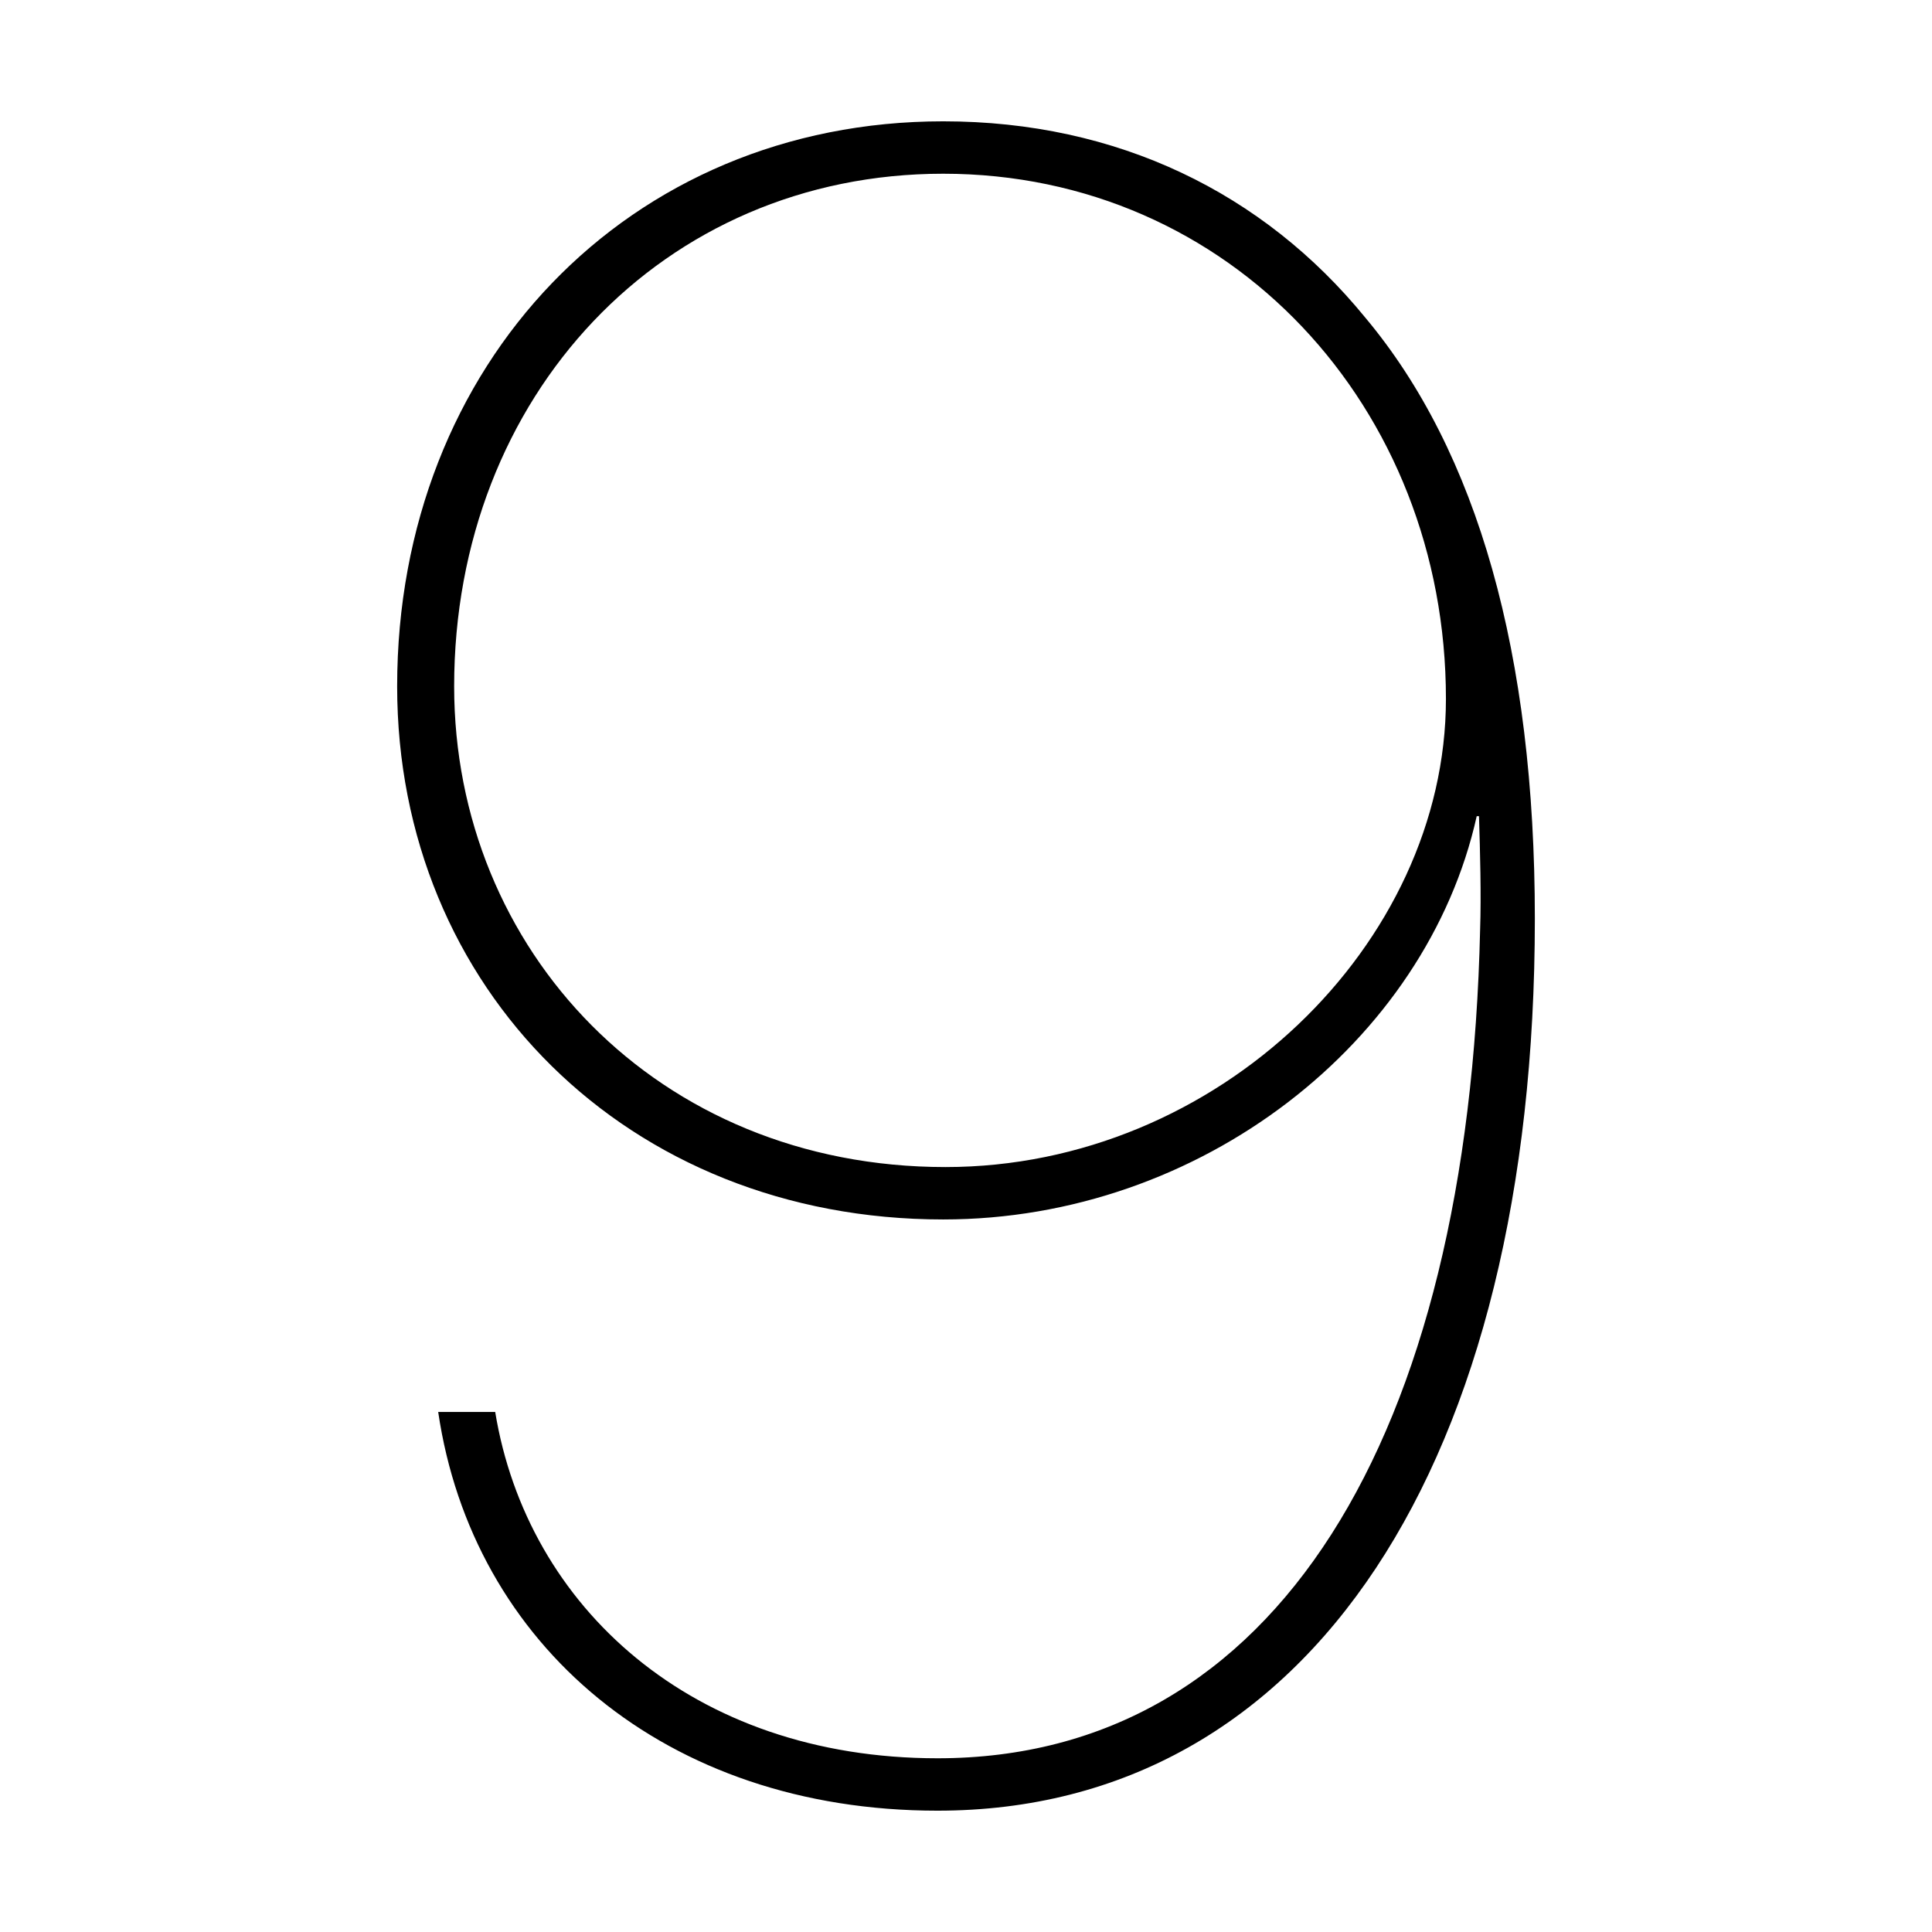
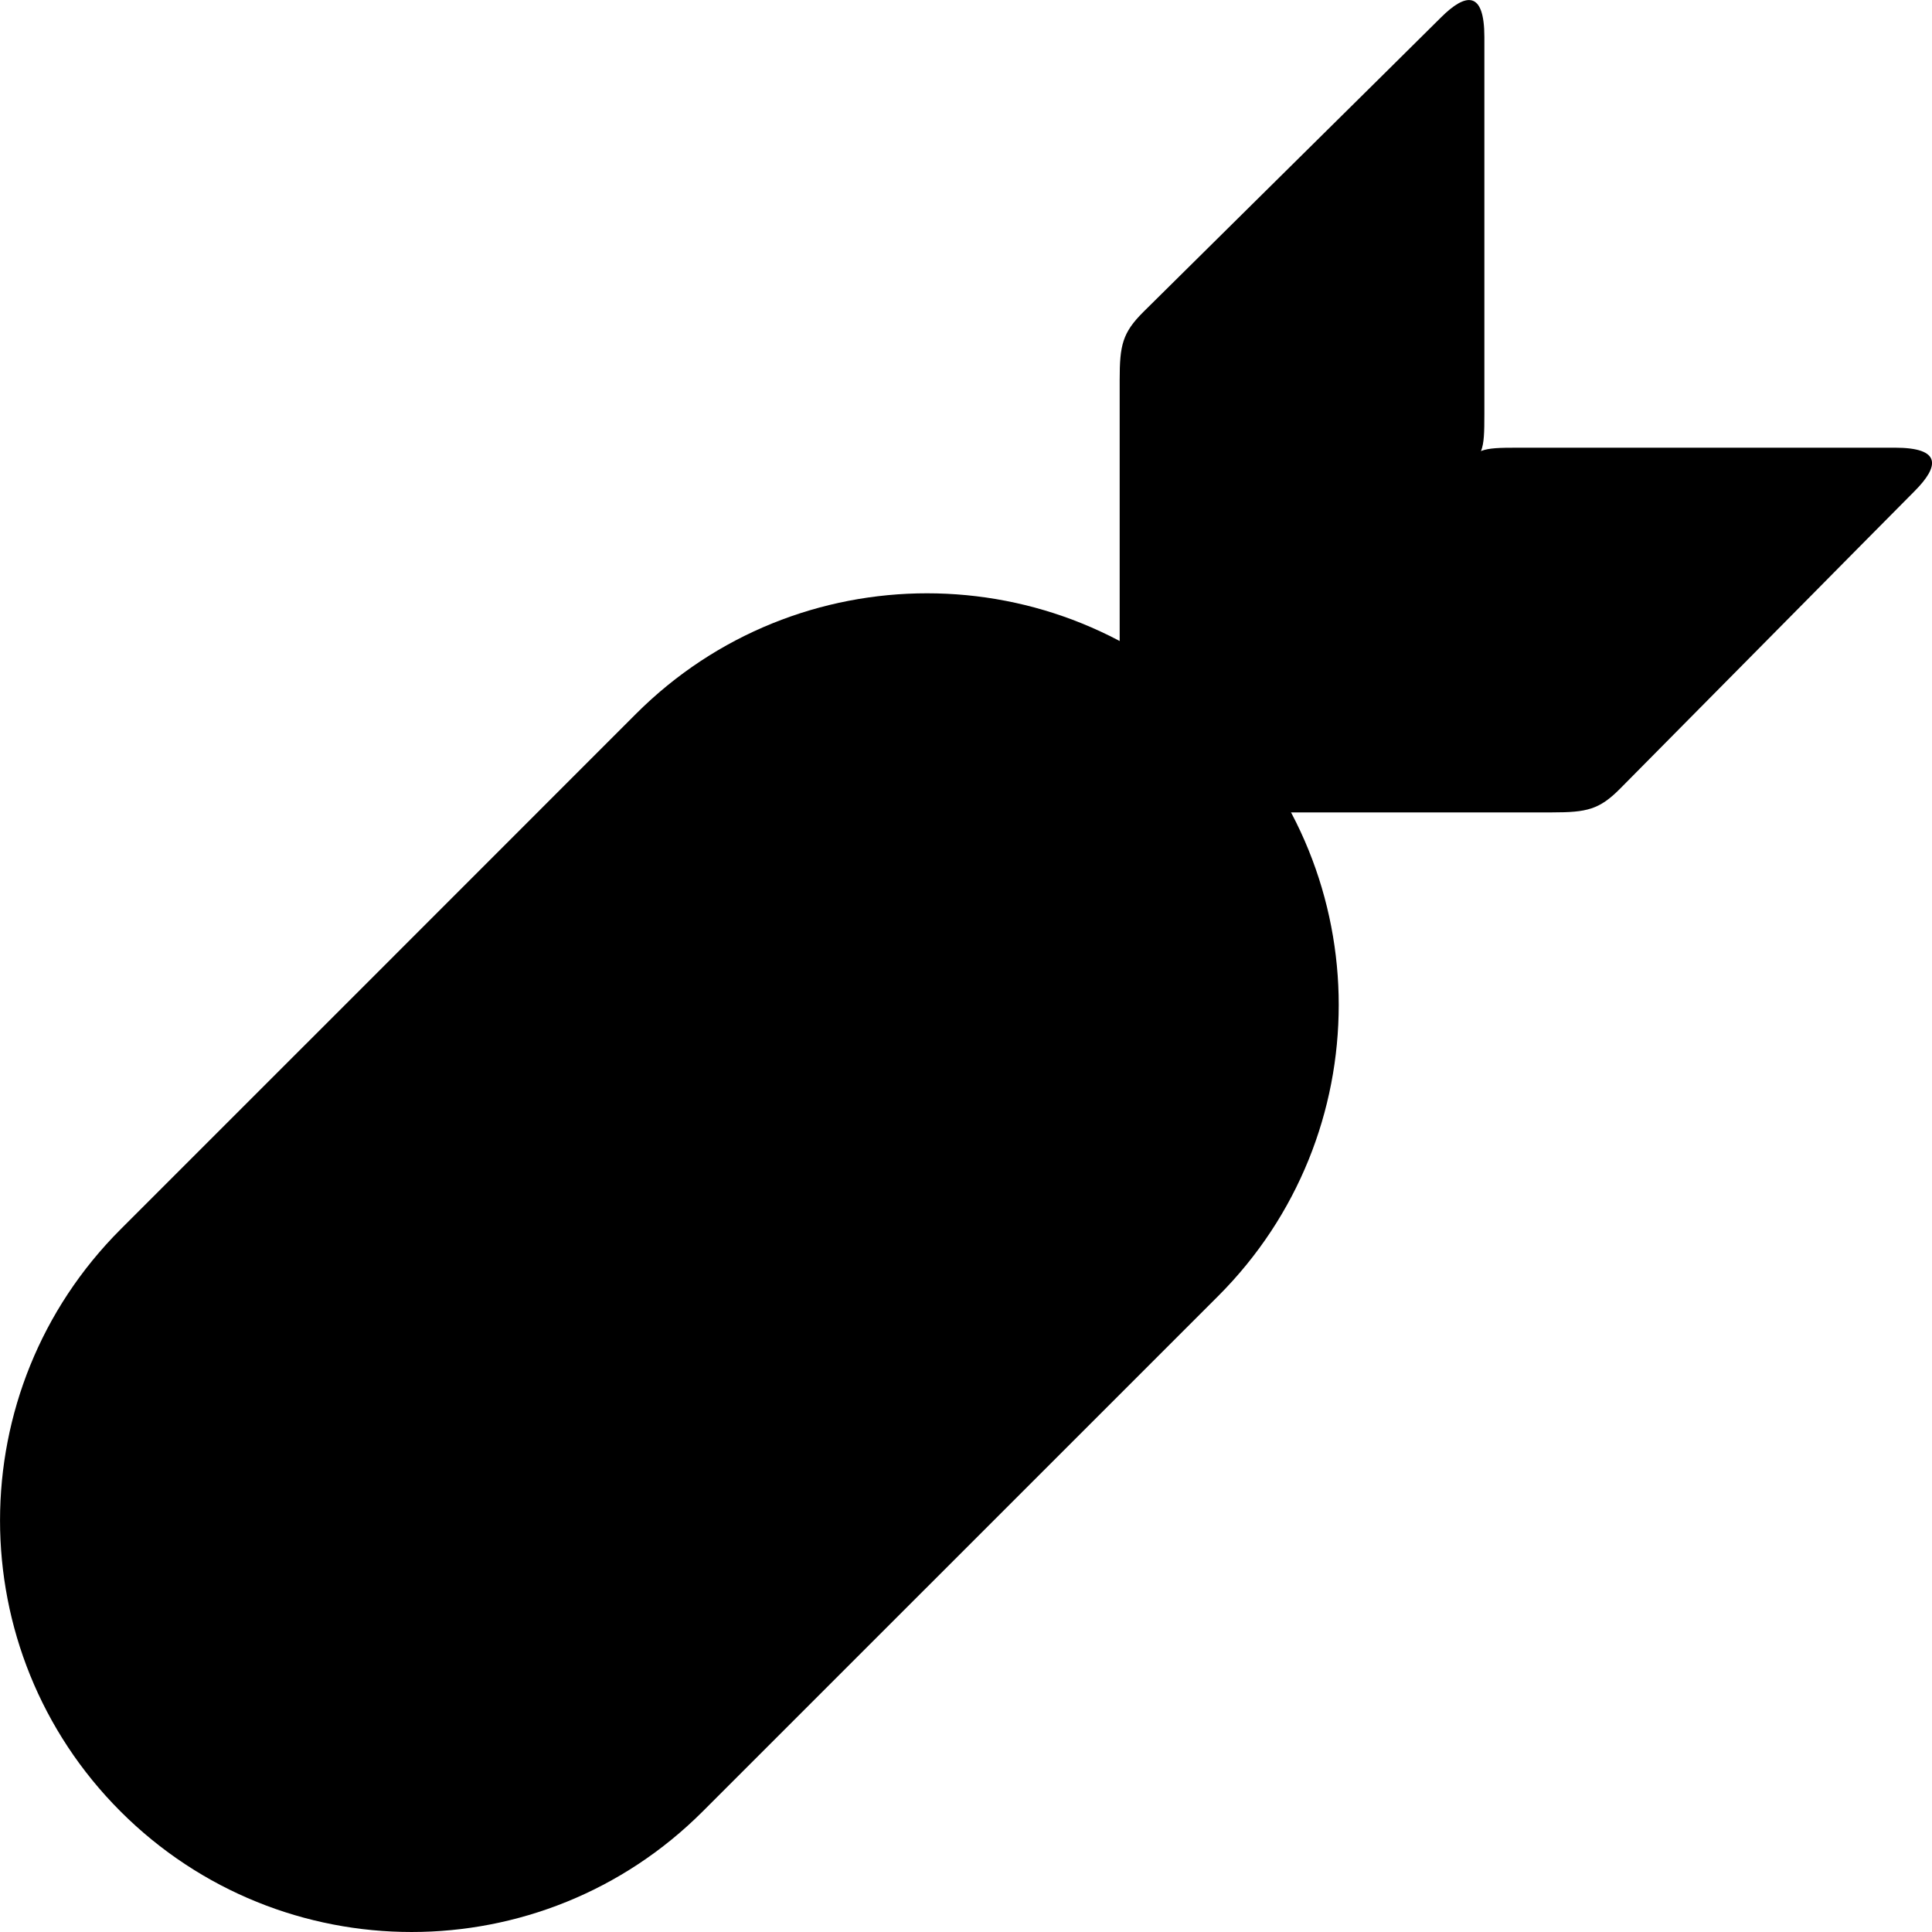
- <svg xmlns="http://www.w3.org/2000/svg" t="1606199155415" class="icon" viewBox="0 0 1024 1024" version="1.1" p-id="4362" width="32" height="32">
+ <svg xmlns="http://www.w3.org/2000/svg" t="1606199663854" class="icon" viewBox="0 0 1024 1024" version="1.1" p-id="1377" width="32" height="32">
  <defs>
    <style type="text/css" />
  </defs>
-   <path d="M496.895 959.696c197.577 0 316.606-185.358 316.606-472.753 0-140.074-30.21-247.546-90.027-318.791-53.775-65.811-131.113-103.849-223.558-103.849-166.761 0-289.416 128.603-289.416 299.471 0 160 122.05 282.566 289.416 282.566 136.551 0 256.184-94.188 282.77-213.735l0.605 0c0.604 0 0.604 0 0.604 0 0.605 18.717 1.209 42.265 0.605 59.773-6.043 269.282-108.153 439.545-287.603 439.545-129.905 0-217.515-80.301-234.432-183.546l-30.211 0C250.377 871.546 352.489 959.696 496.895 959.696zM501.124 618.566c-152.865 0-260.413-115.32-260.413-254.791 0-153.962 110.57-271.697 259.206-271.697 152.261 0 266.457 123.773 266.457 278.338C766.372 500.227 645.53 618.566 501.124 618.566z" p-id="4363" />
+   <path d="M1014.773 260.306c13.244-13.283 14.308-23.019-10.406-23.019h-199.763c-20.181 0-21.009 0.631-32.085 11.707l-181.473 181.592h231.65c18.329 0 24.951-1.458 35.948-12.534 11.037-11.037 142.885-144.501 156.129-157.745z" p-id="1378" />
+   <path d="M763.73 9.263c13.244-13.205 23.019-14.308 23.019 10.406v199.723c0 20.181-0.631 21.048-11.707 32.124l-181.592 181.473V201.3c0-18.289 1.458-24.911 12.534-35.948 11.037-10.997 144.501-142.845 157.745-156.089z" p-id="1379" />
+   <path d="M63.93 651.554a218.209 218.209 0 0 0-0.039 308.552 218.209 218.209 0 0 0 308.552 0l273.195-273.156a218.17 218.17 0 1 0-308.552-308.591c-36.657 36.736-236.499 236.538-273.156 273.195z" p-id="1380" />
</svg>
